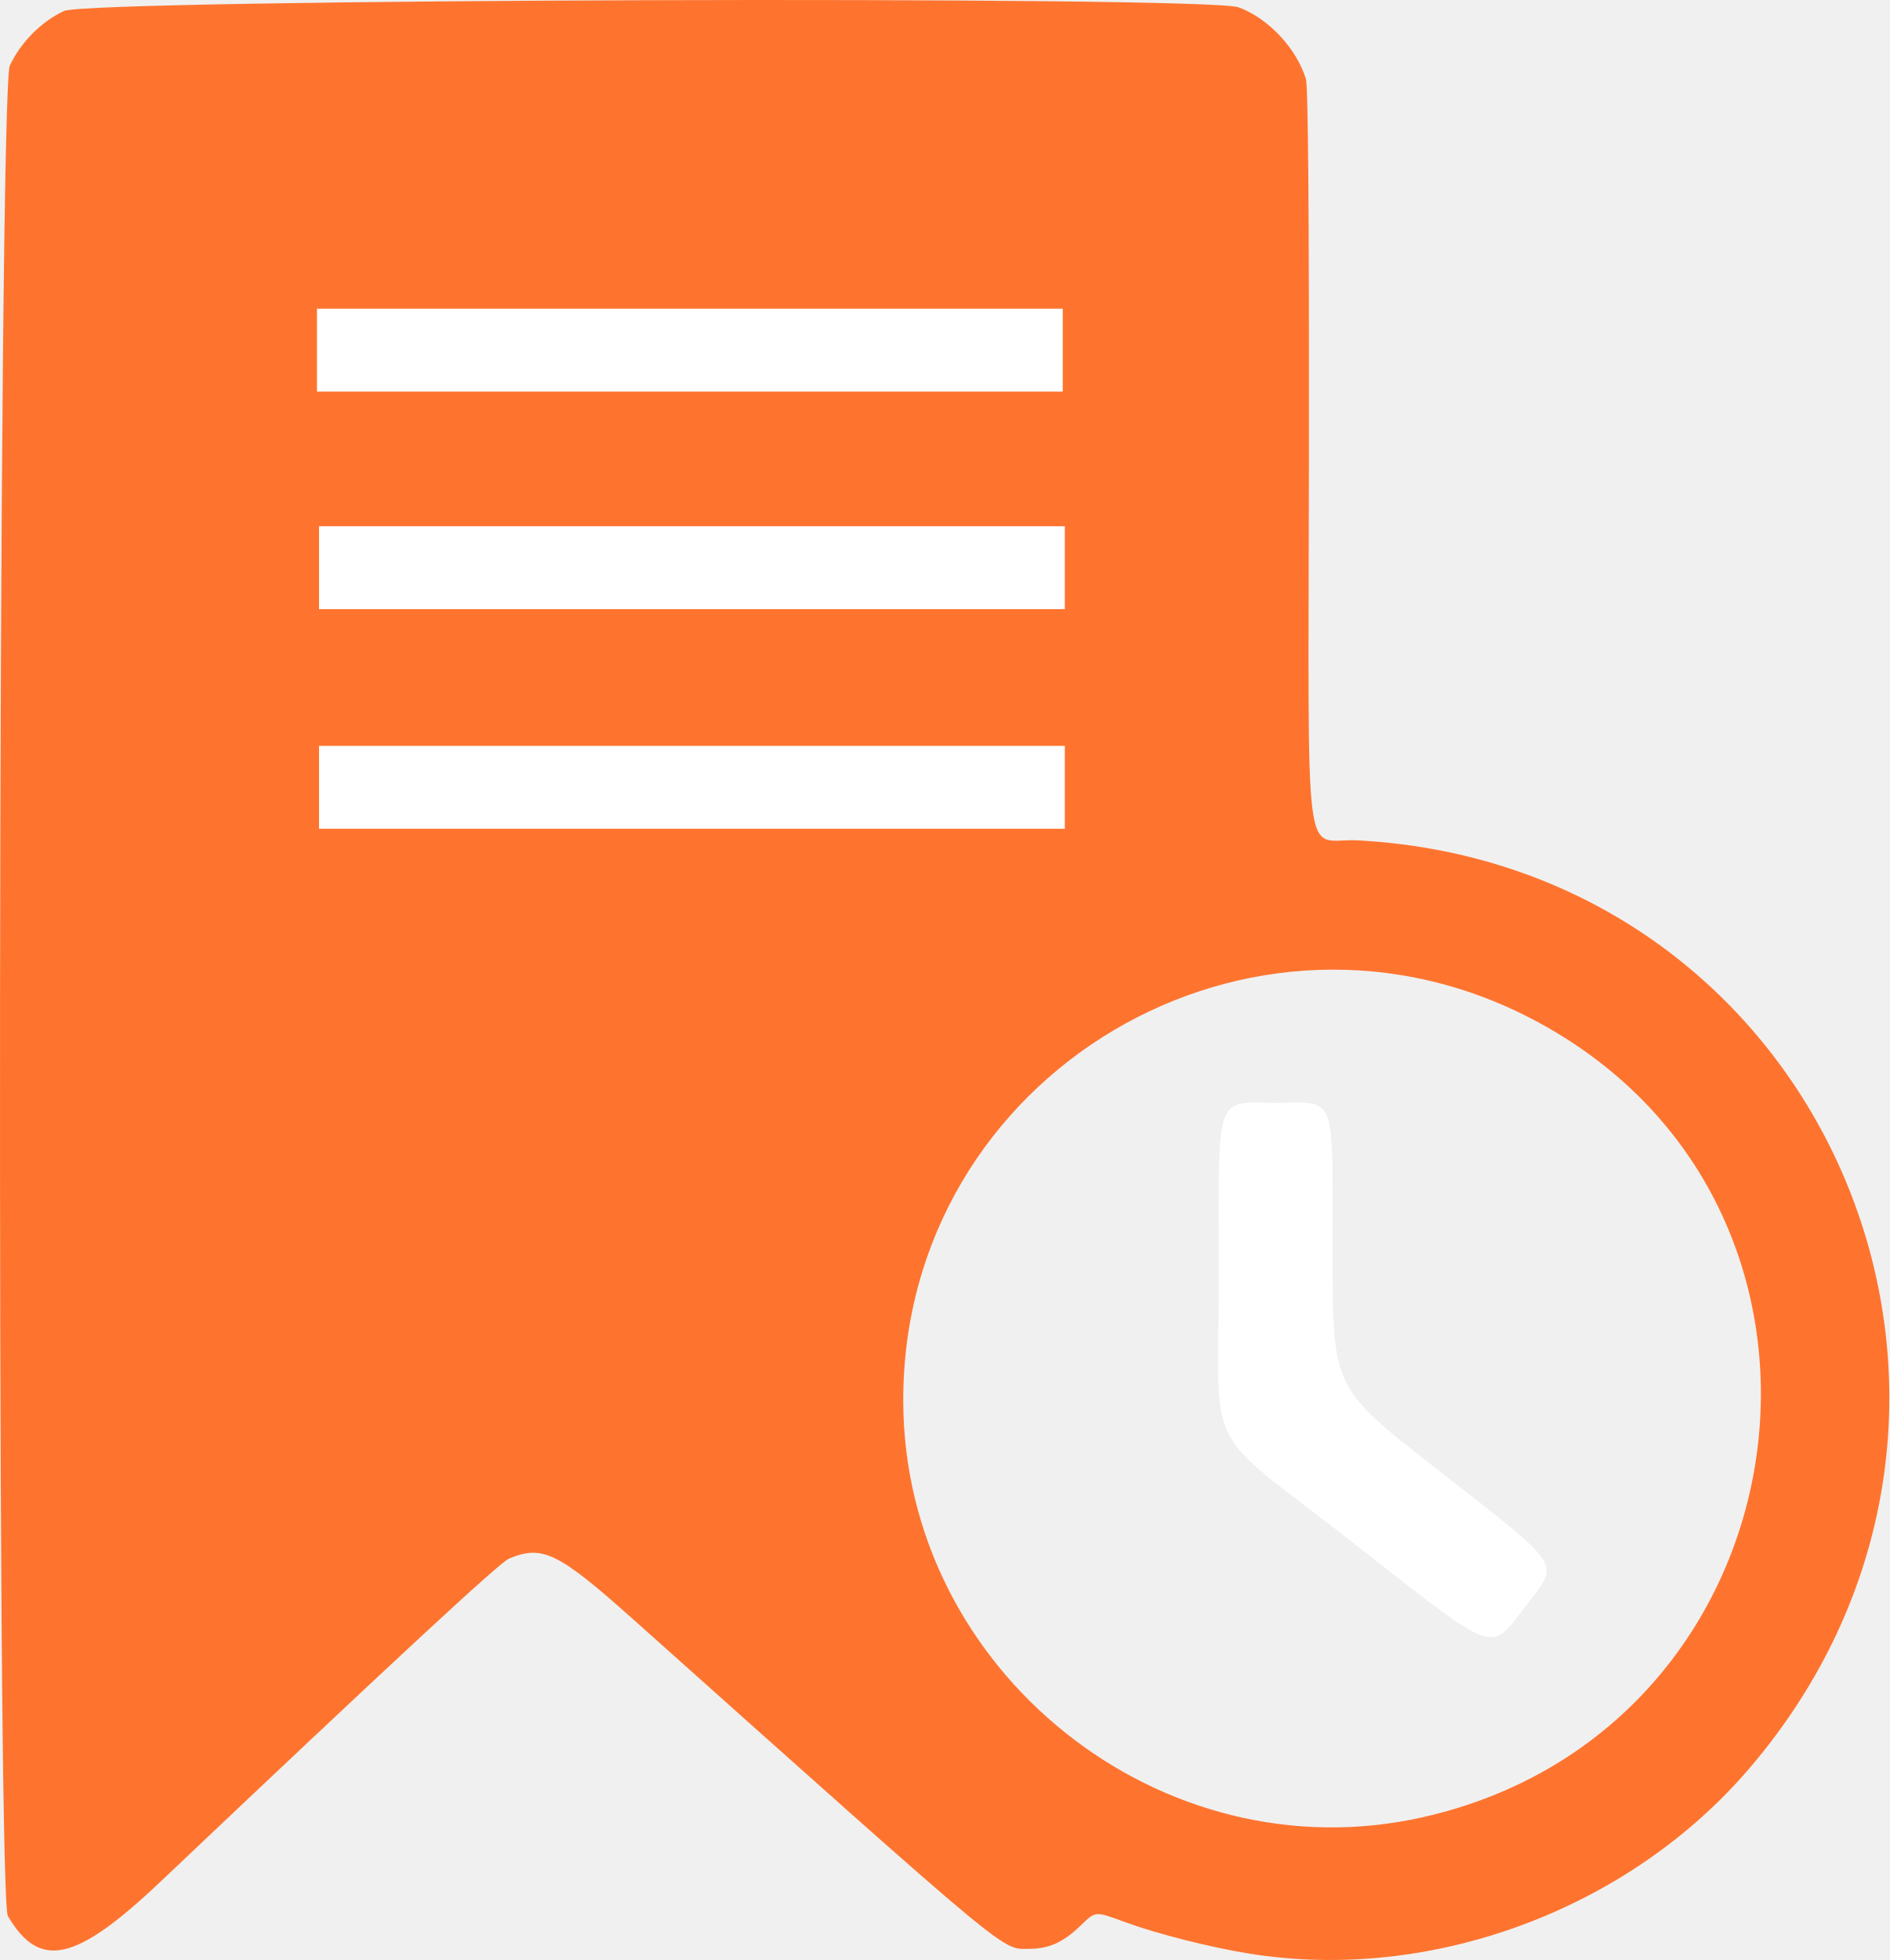
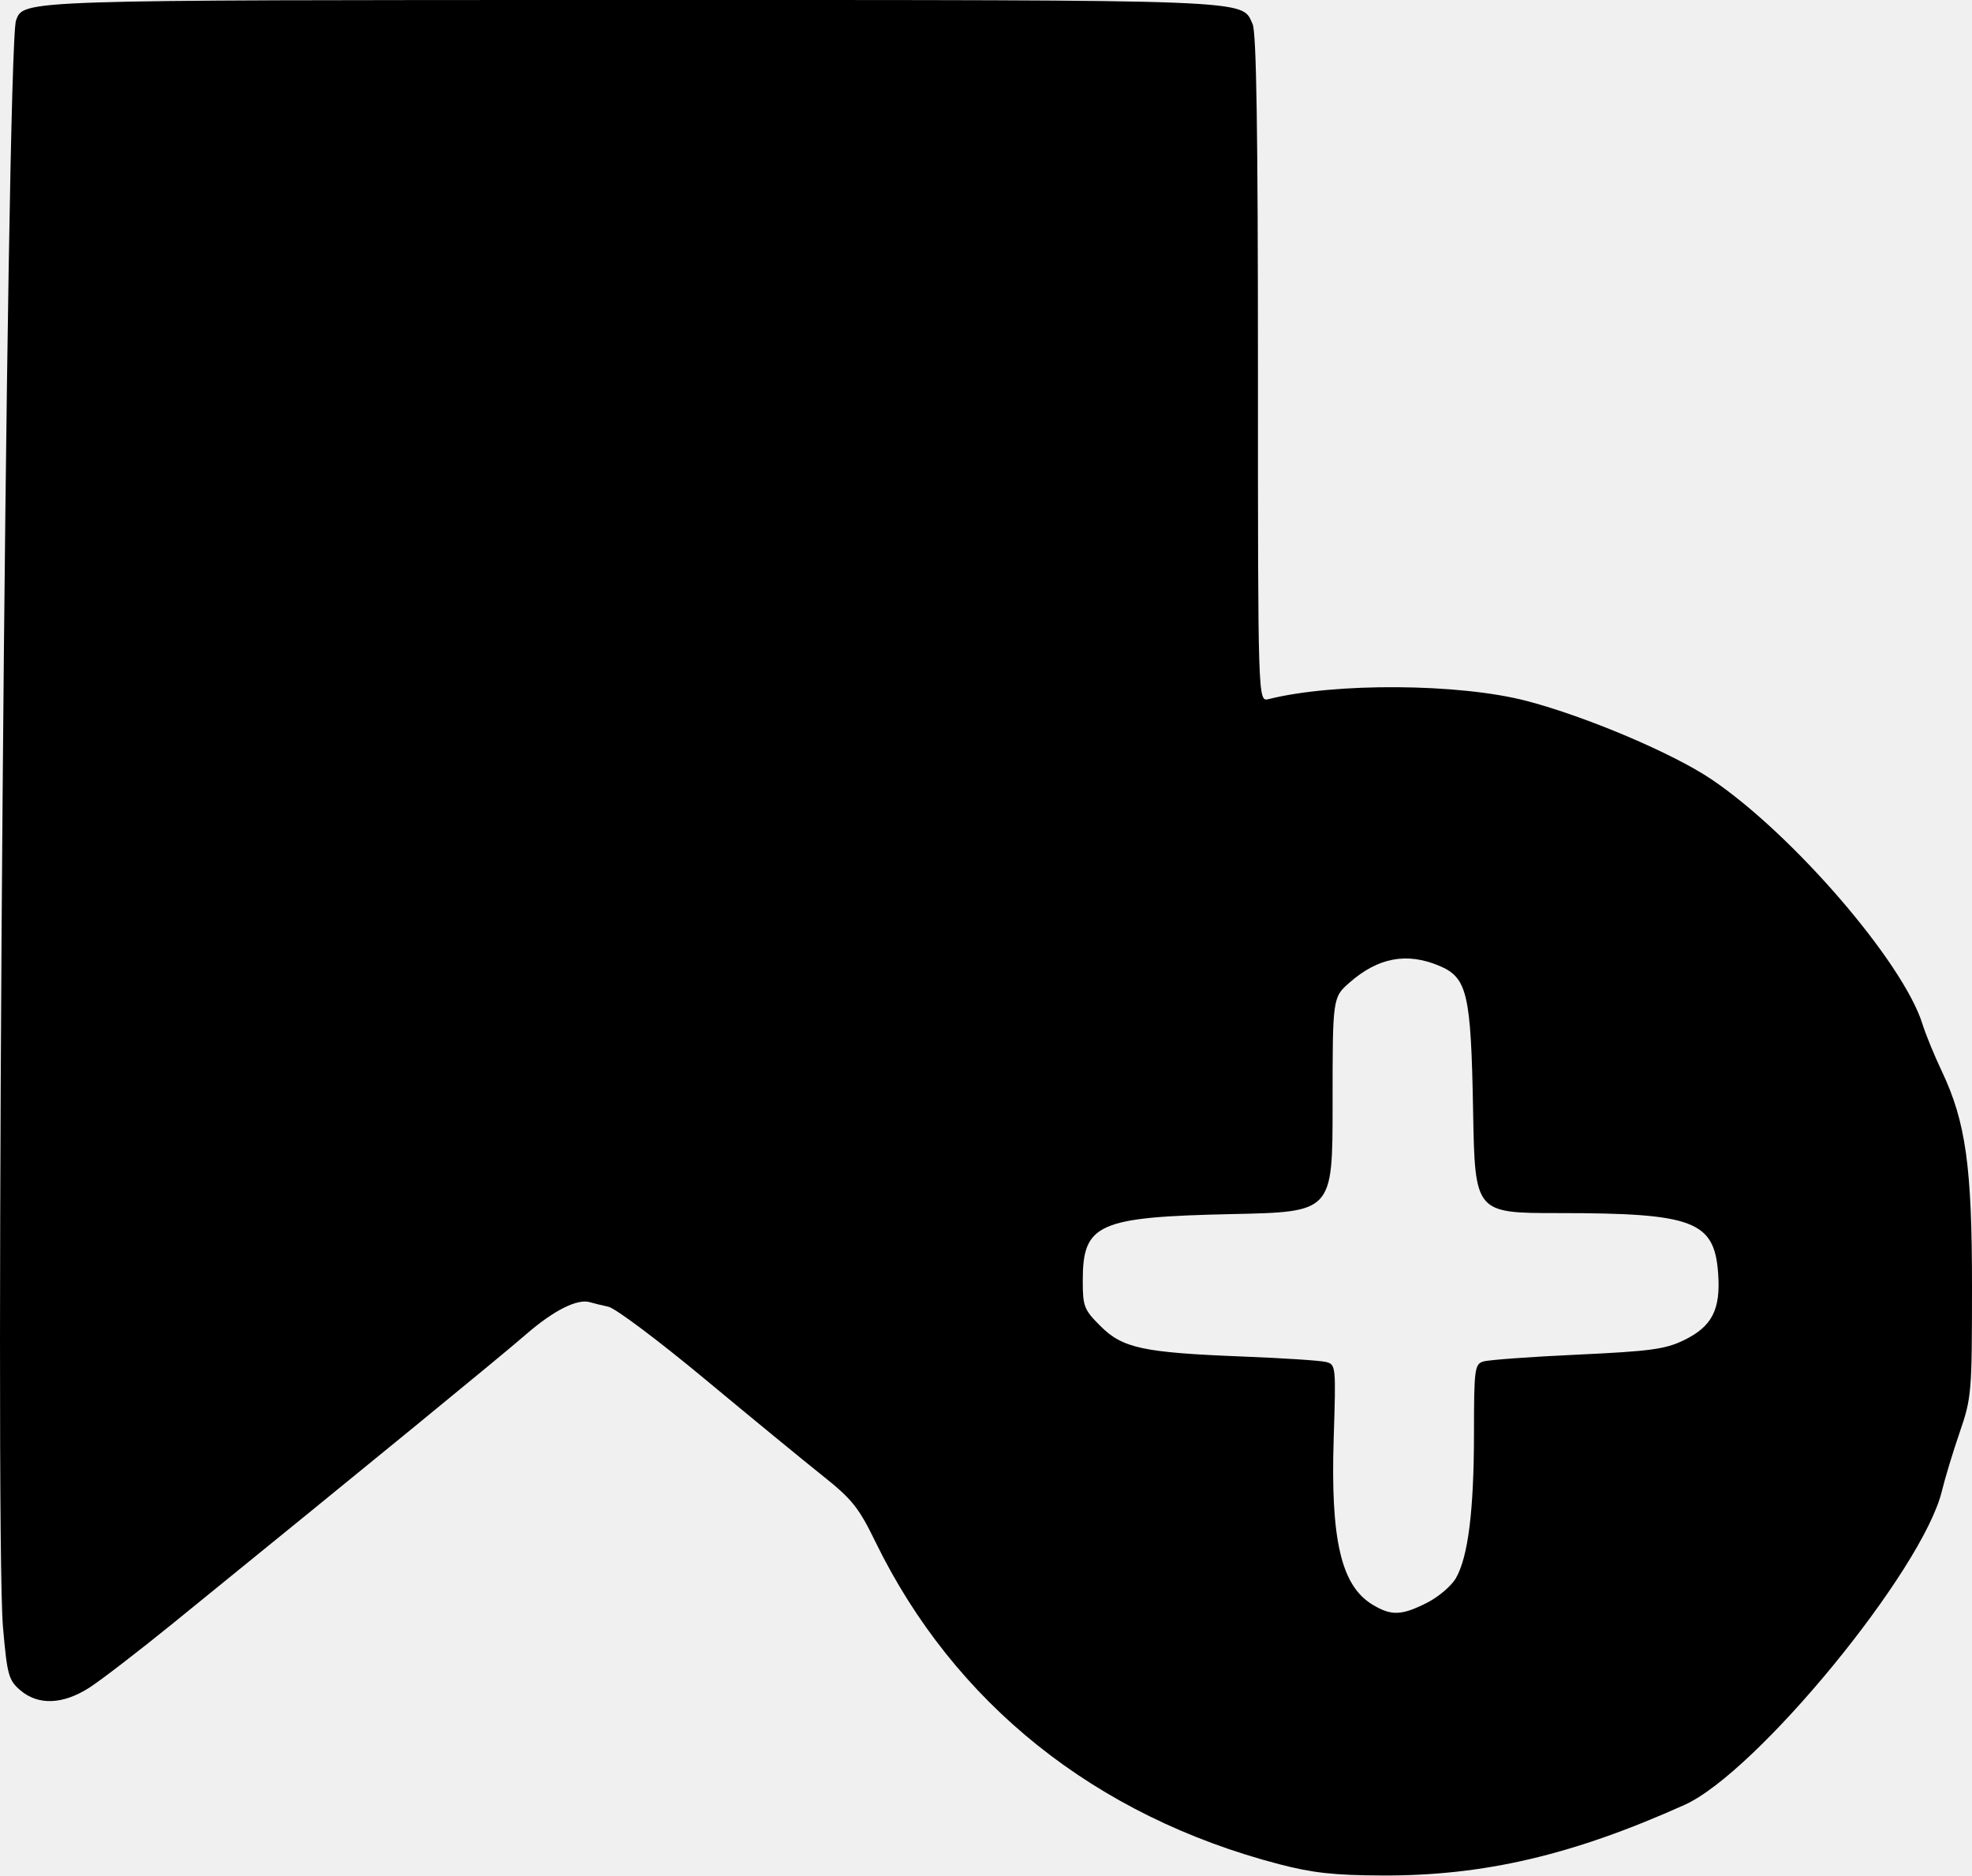
- <svg xmlns="http://www.w3.org/2000/svg" width="456px" height="473px" viewBox="0 0 456 473" version="1.1">
+ <svg xmlns="http://www.w3.org/2000/svg" width="428px" height="407.002px" viewBox="0 0 428 407.002" version="1.1">
  <g id="Page-1" stroke="none" stroke-width="1" fill="none" fill-rule="evenodd">
-     <g id="save-to-read">
-       <path d="M326.149,371.975 C289.76,343.556 294.188,352.359 294.153,308.399 C294.118,262.669 292.946,266.146 308.399,266.146 C322.689,266.146 321.625,263.225 321.625,302.57 C321.63,334.905 321.63,334.905 346.694,354.459 C377.579,378.551 376.463,376.884 368.576,387.116 C359.321,399.114 362.208,400.143 326.149,371.975 Z" id="tick" fill="#FFFFFF" />
-       <path d="M301.438,471.444 C292.098,469.936 279.463,466.742 271.841,463.964 C264.082,461.134 264.553,461.098 260.624,464.875 C256.643,468.707 253.1,470.298 248.542,470.298 C241.546,470.298 245.889,473.905 152.927,390.881 C134.714,374.613 130.924,372.754 122.855,376.13 C120.572,377.081 94.469,401.277 38.697,454.134 C18.291,473.474 9.576,475.434 1.906,462.403 C-0.922,457.6 -0.467,21.829 2.373,15.814 C5.022,10.192 9.954,5.227 15.435,2.656 C21.638,-0.256 291.314,-1.094 298.972,1.773 C306.183,4.474 312.874,11.612 315.19,19.063 C315.73,20.803 315.97,51.149 315.913,110.51 C315.815,213.813 314.312,202.078 327.735,202.802 C440.978,208.912 496.344,339.891 422.343,426.611 C393.108,460.874 345.424,478.558 301.438,471.444 Z M343.528,438.514 C436.88,417.364 455.119,292.316 371.487,246.825 C302.112,209.086 217.878,259.152 218,338.058 C218.102,403.188 280.176,452.868 343.528,438.514 Z" id="icon" fill="#FF6F26" fill-opacity="0.95" />
-       <g id="lines" transform="translate(86, 84)" stroke="#FFFFFF" stroke-linecap="square" stroke-width="20">
-         <line x1="0.5" y1="0.5" x2="160.5" y2="0.5" id="Line" />
-         <line x1="1" y1="53" x2="161" y2="53" id="Line" />
-         <line x1="1" y1="106" x2="161" y2="106" id="Line" />
-       </g>
-     </g>
+     <path d="M277.625,404.551 C237.76,394.151 207.089,369.659 189.986,334.56 C186.385,327.162 184.909,325.318 178.541,320.256 C174.523,317.056 163.04,307.636 153.03,299.317 C143.023,290.996 133.581,283.914 132.056,283.582 C130.533,283.246 128.738,282.809 128.067,282.602 C125.328,281.769 120.191,284.345 114.17,289.572 C108.554,294.452 81.028,316.981 37.725,352.133 C30.133,358.3 21.868,364.657 19.369,366.257 C13.625,369.927 8.26,370.118 4.397,366.796 C1.866,364.614 1.563,363.515 0.656,353.227 C-1.24,331.706 1.37,9.906 3.486,4.386 C5.18,-0.036 4.045,0.001 137.47,0.001 C273.96,0.001 269.404,-0.175 271.866,5.239 C272.692,7.052 273.022,28.514 273.022,80.035 C273.022,152.294 273.022,152.294 275.324,151.717 C289.731,148.113 316.772,148.298 331.334,152.112 C344.234,155.483 363.092,163.477 371.451,169.12 C389.088,181.014 413.045,208.791 417.243,222.216 C417.946,224.471 419.837,229.079 421.442,232.456 C426.658,243.459 428.016,253.182 428,279.561 C427.99,302.213 427.888,303.407 425.341,310.794 C423.887,315.019 422.14,320.779 421.458,323.594 C417.317,340.731 381.303,384.631 365.606,391.681 C341.368,402.568 322.096,407.08 300.132,407.001 C289.593,406.963 284.926,406.456 277.625,404.551 Z M309.701,347.825 C312.2,346.564 315.035,344.146 315.999,342.459 C318.643,337.833 319.901,327.752 319.91,311.102 C319.916,297.115 320.055,296.054 321.92,295.464 C323.018,295.113 332.204,294.442 342.334,293.974 C358.154,293.239 361.409,292.803 365.428,290.86 C371.592,287.879 373.473,284.217 372.903,276.334 C372.082,264.964 367.57,263.255 338.294,263.255 C320.119,263.255 320.119,263.255 319.719,241.027 C319.256,215.488 318.467,212.134 312.312,209.564 C305.295,206.636 299.093,207.803 292.921,213.215 C289.223,216.457 289.223,216.457 289.223,239.728 C289.223,263.005 289.223,263.005 267.484,263.468 C238.272,264.096 235,265.55 235,277.909 C235,283.514 235.271,284.206 238.852,287.783 C243.659,292.584 248.104,293.532 269.742,294.384 C278.439,294.724 286.548,295.25 287.764,295.56 C289.938,296.102 289.964,296.364 289.463,312.146 C288.76,334.113 291.079,344.078 297.84,348.197 C301.938,350.694 304.175,350.624 309.701,347.825 Z" id="bms" fill="#000000" />
  </g>
</svg>
